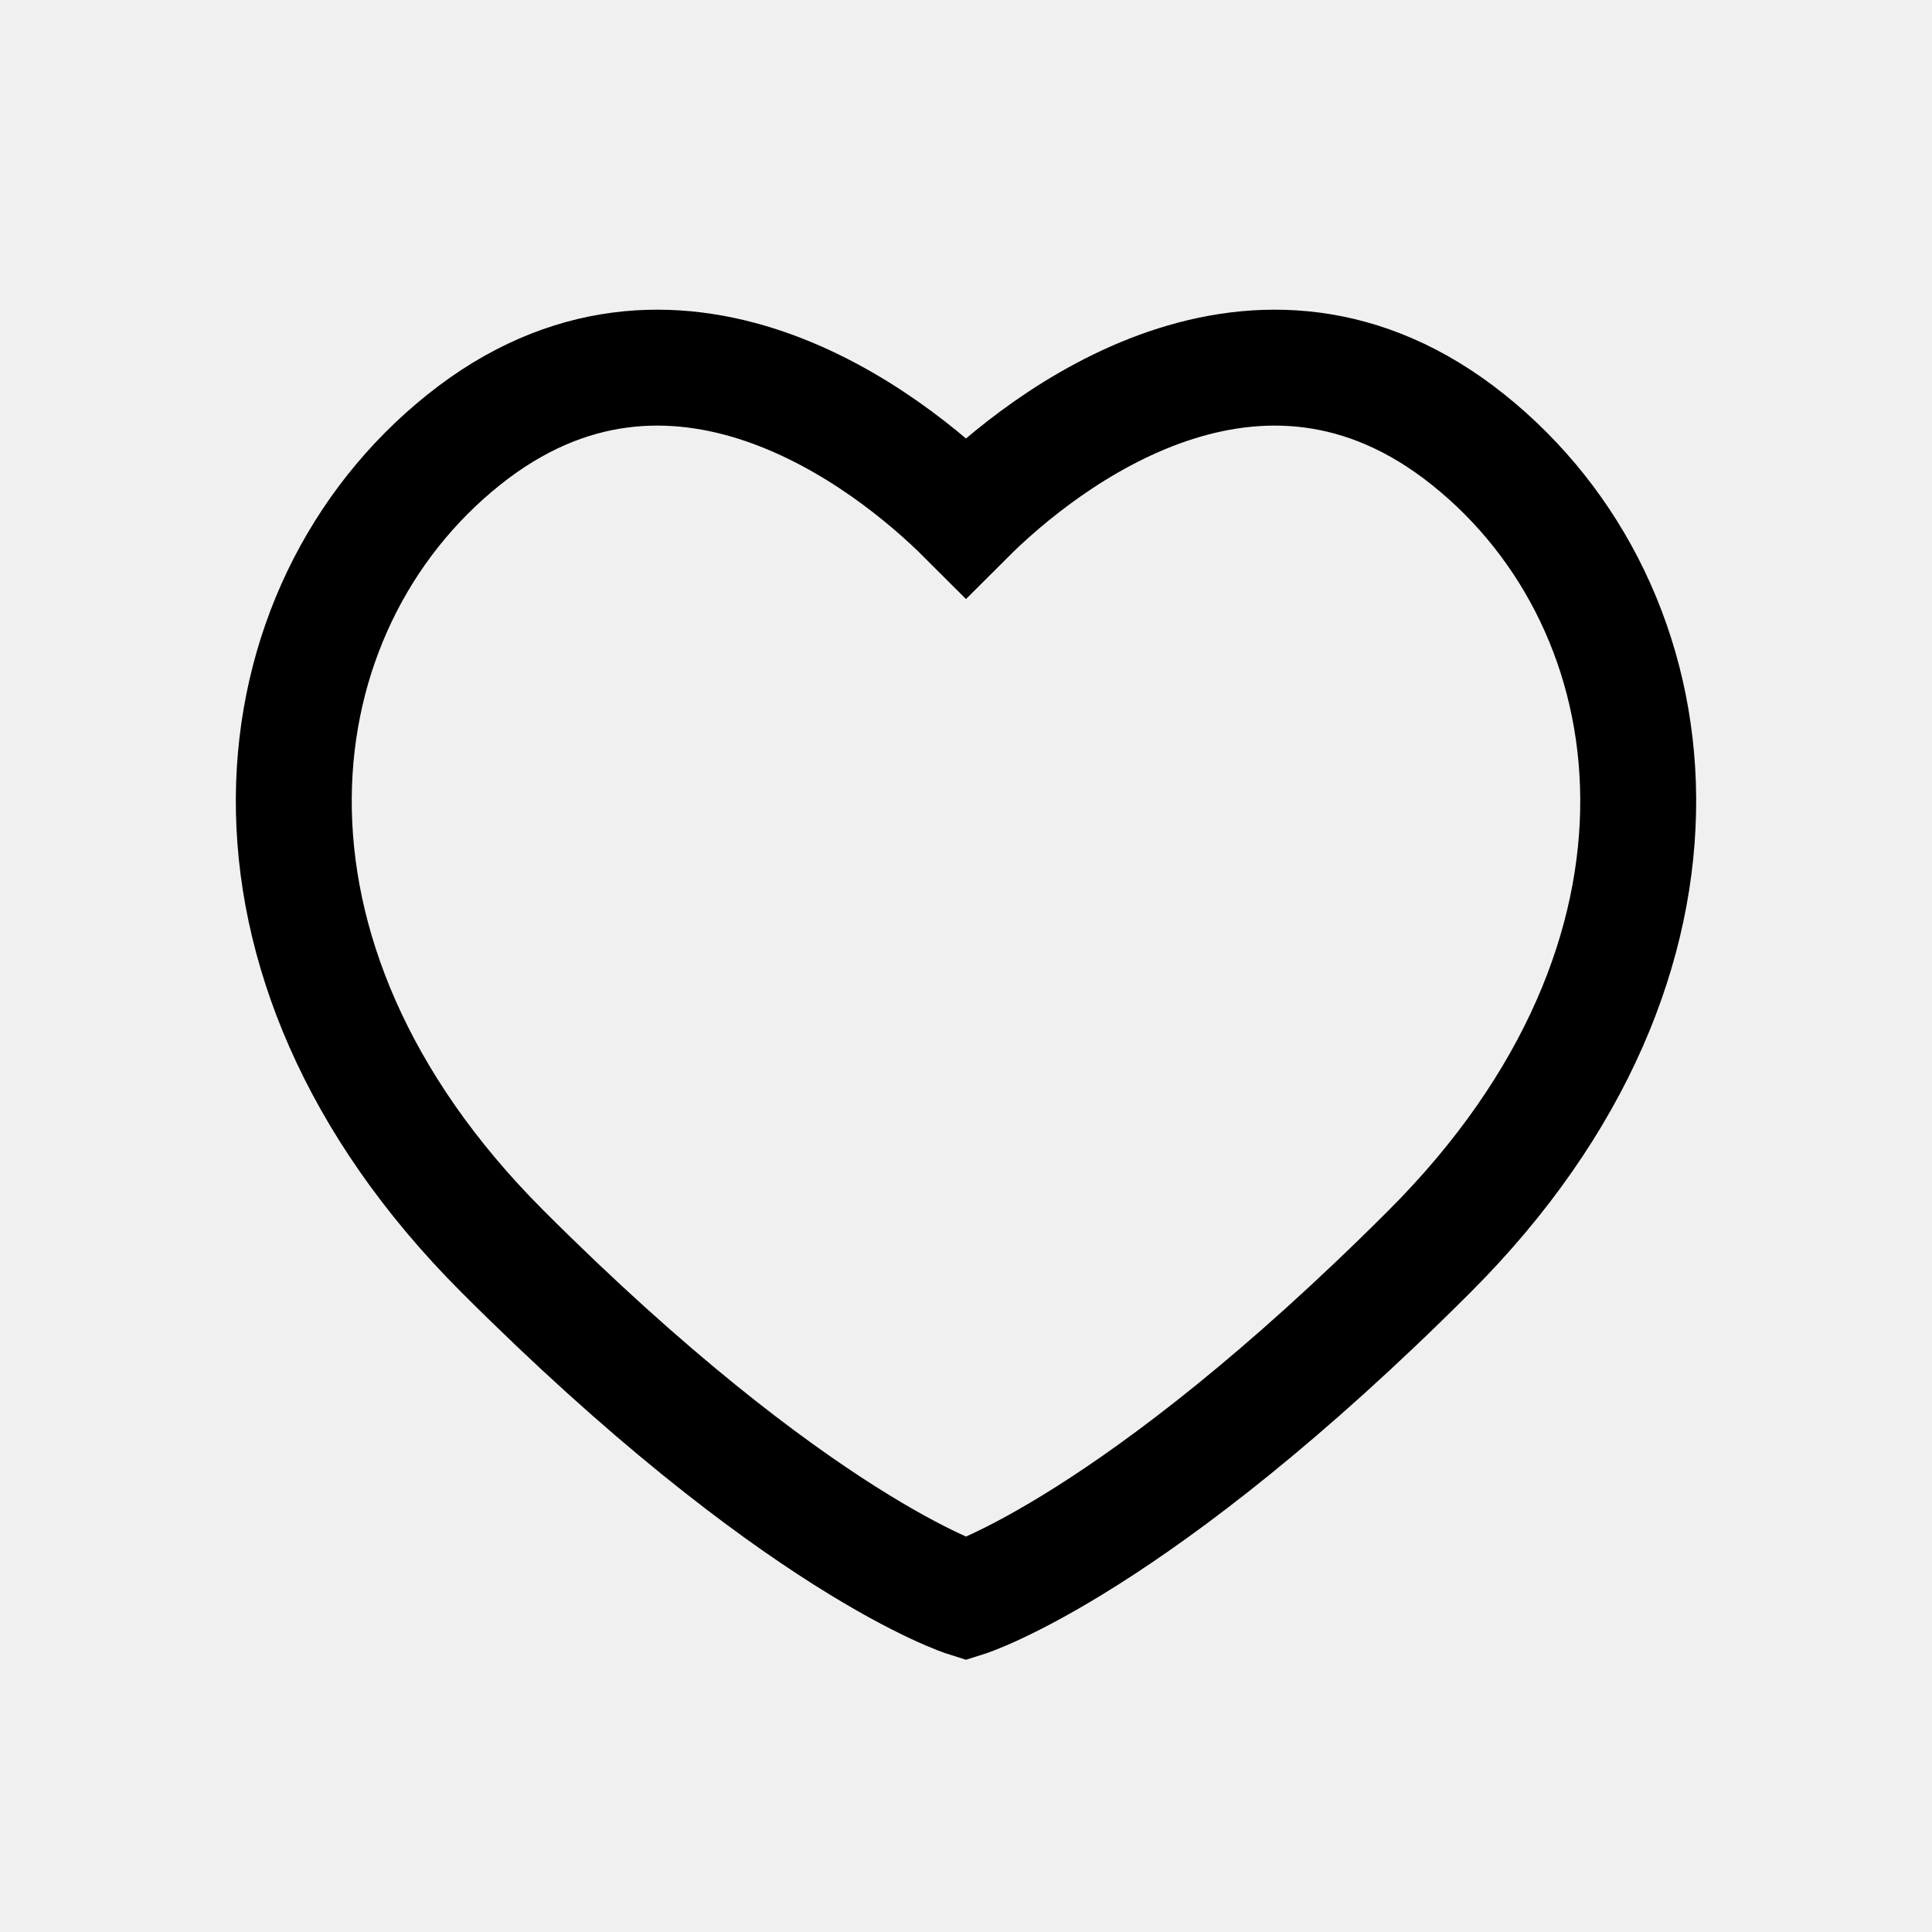
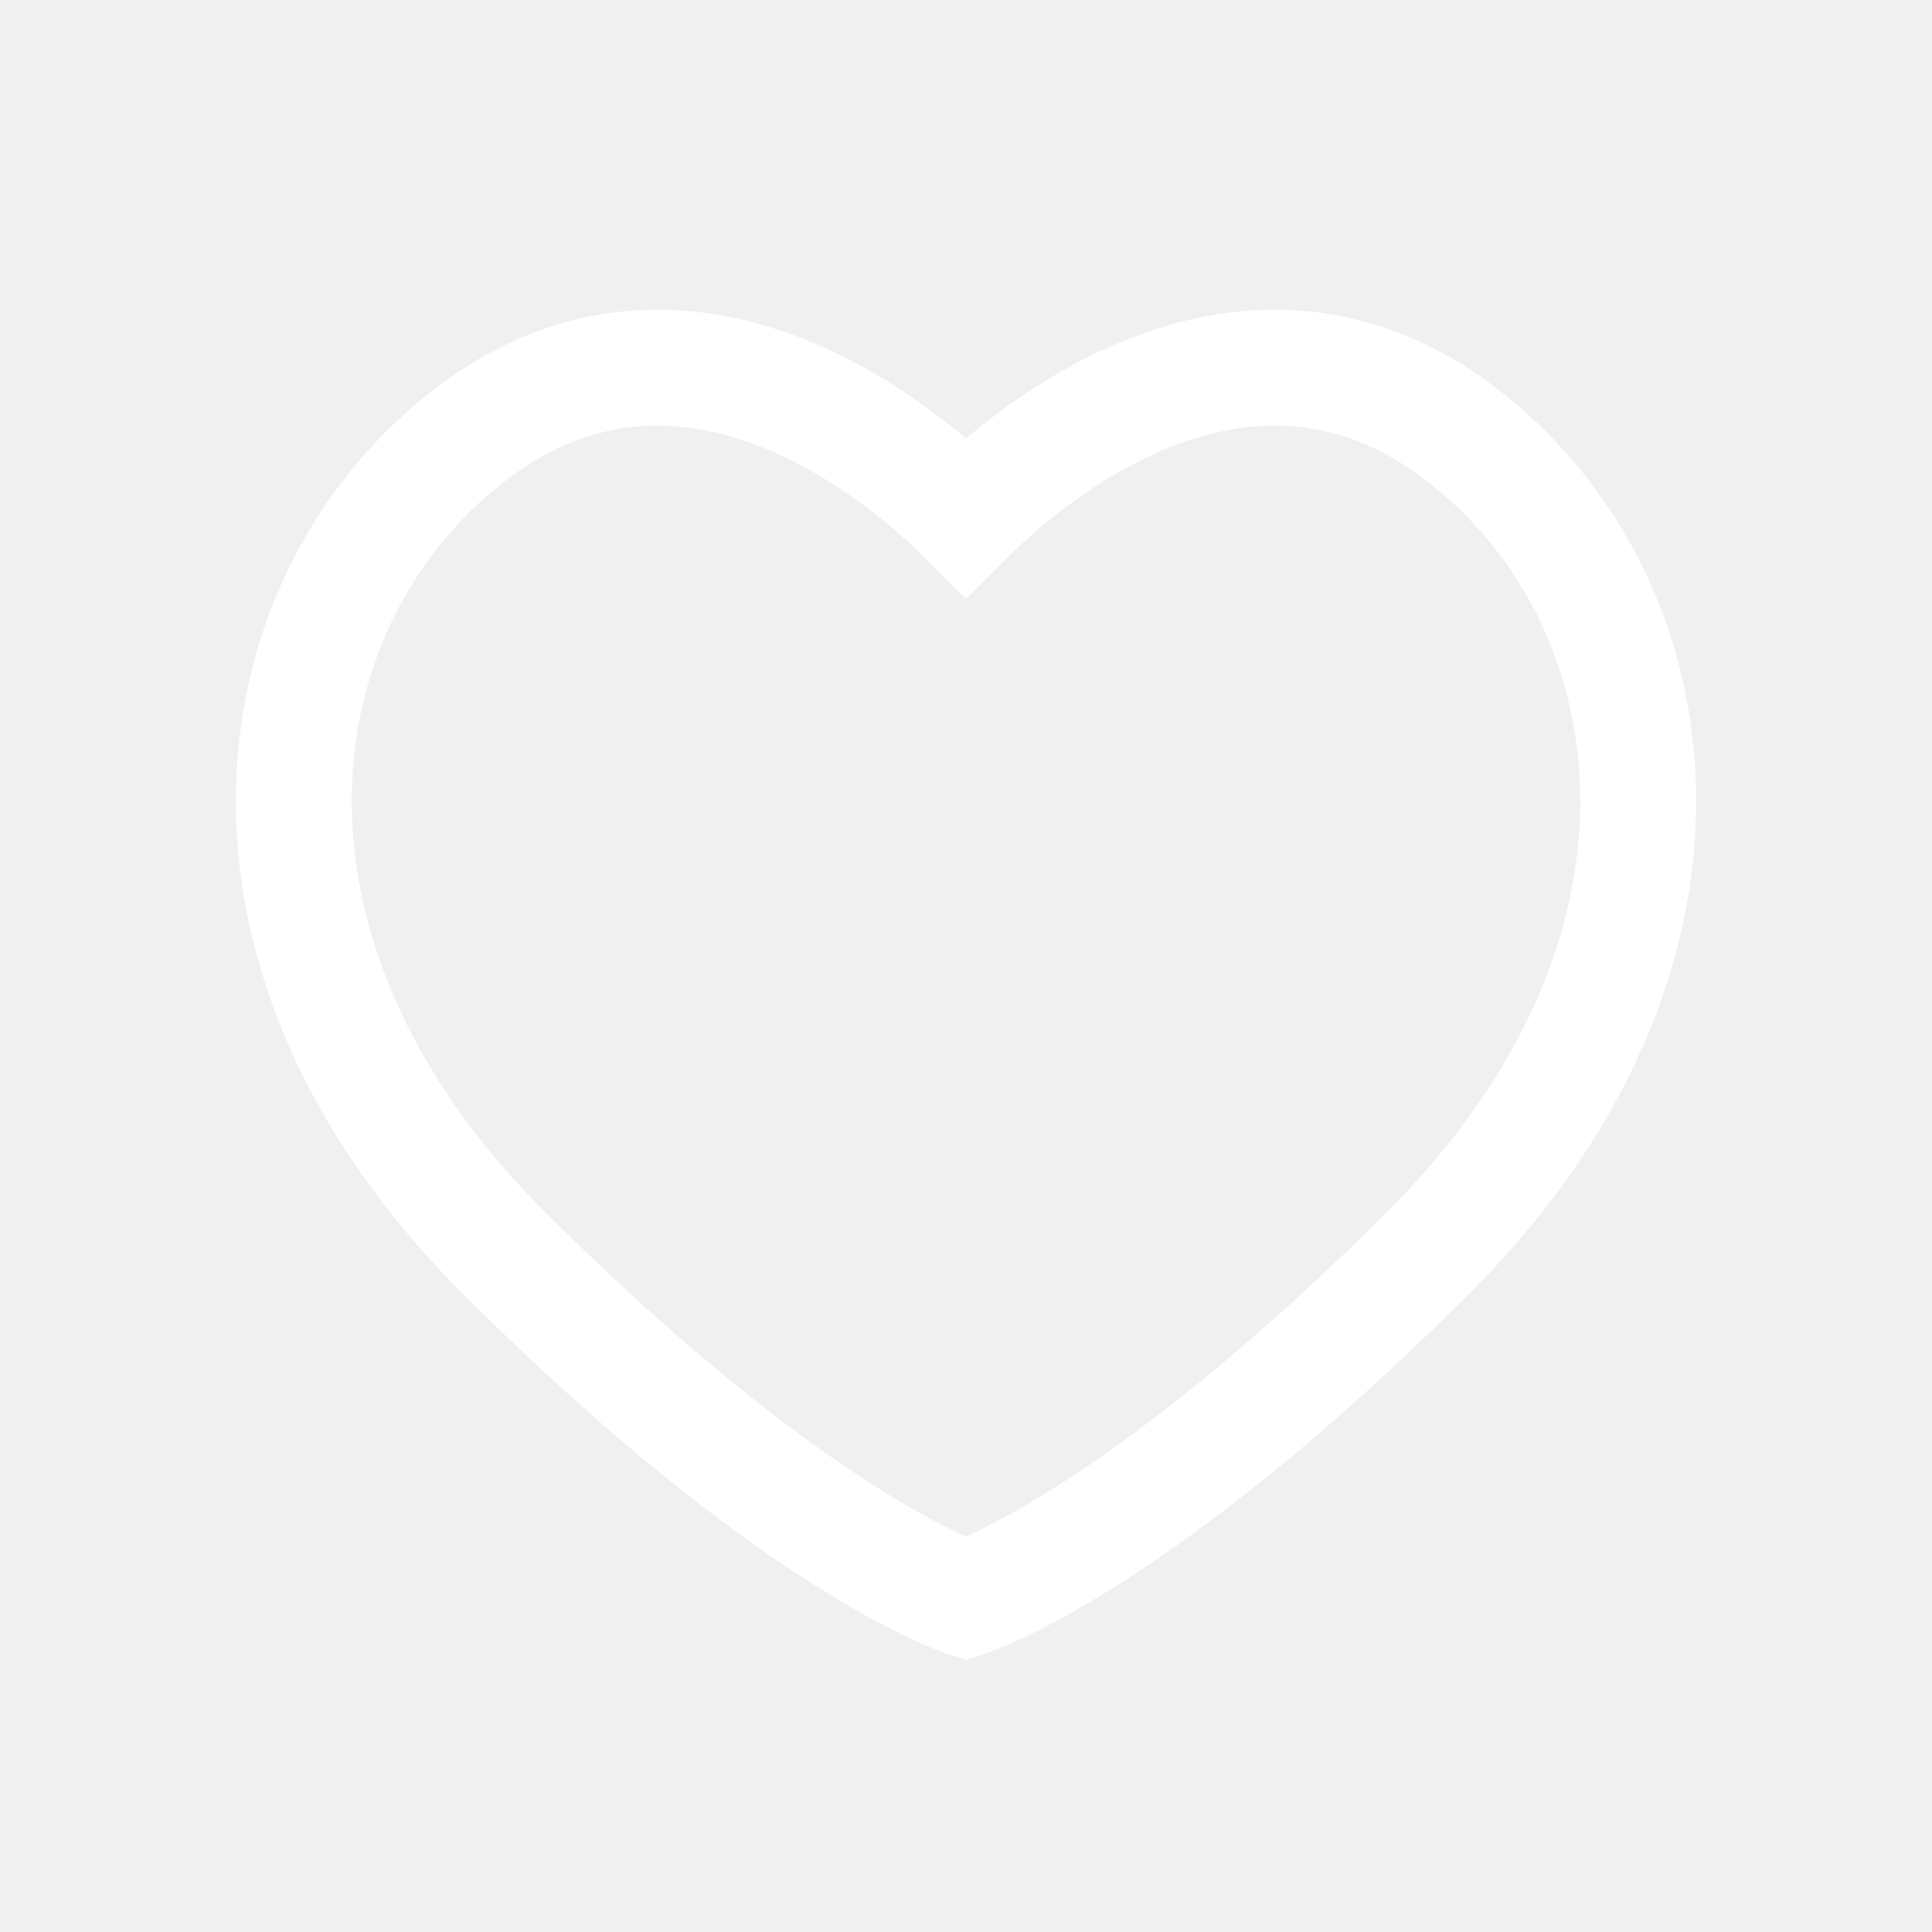
- <svg xmlns="http://www.w3.org/2000/svg" width="25" height="25" viewBox="0 0 25 25" fill="none">
-   <path d="M19 5.691C16.281 3.515 13.5 5.691 12.5 6.691C11.5 5.691 8.719 3.515 6 5.691C3.281 7.866 2.69 12.38 6.5 16.191C10.31 20.001 12.5 20.691 12.5 20.691C12.5 20.691 14.69 20.001 18.5 16.191C22.31 12.38 21.719 7.866 19 5.691Z" stroke="black" stroke-width="1.5" />
+ <svg xmlns="http://www.w3.org/2000/svg" viewBox="0 0 25 25" fill="none">
+   <path d="M19 5.691C16.281 3.515 13.5 5.691 12.5 6.691C11.5 5.691 8.719 3.515 6 5.691C3.281 7.866 2.69 12.38 6.5 16.191C10.31 20.001 12.5 20.691 12.5 20.691C12.5 20.691 14.69 20.001 18.5 16.191C22.31 12.38 21.719 7.866 19 5.691Z" stroke="white" stroke-width="1.5" />
</svg>
